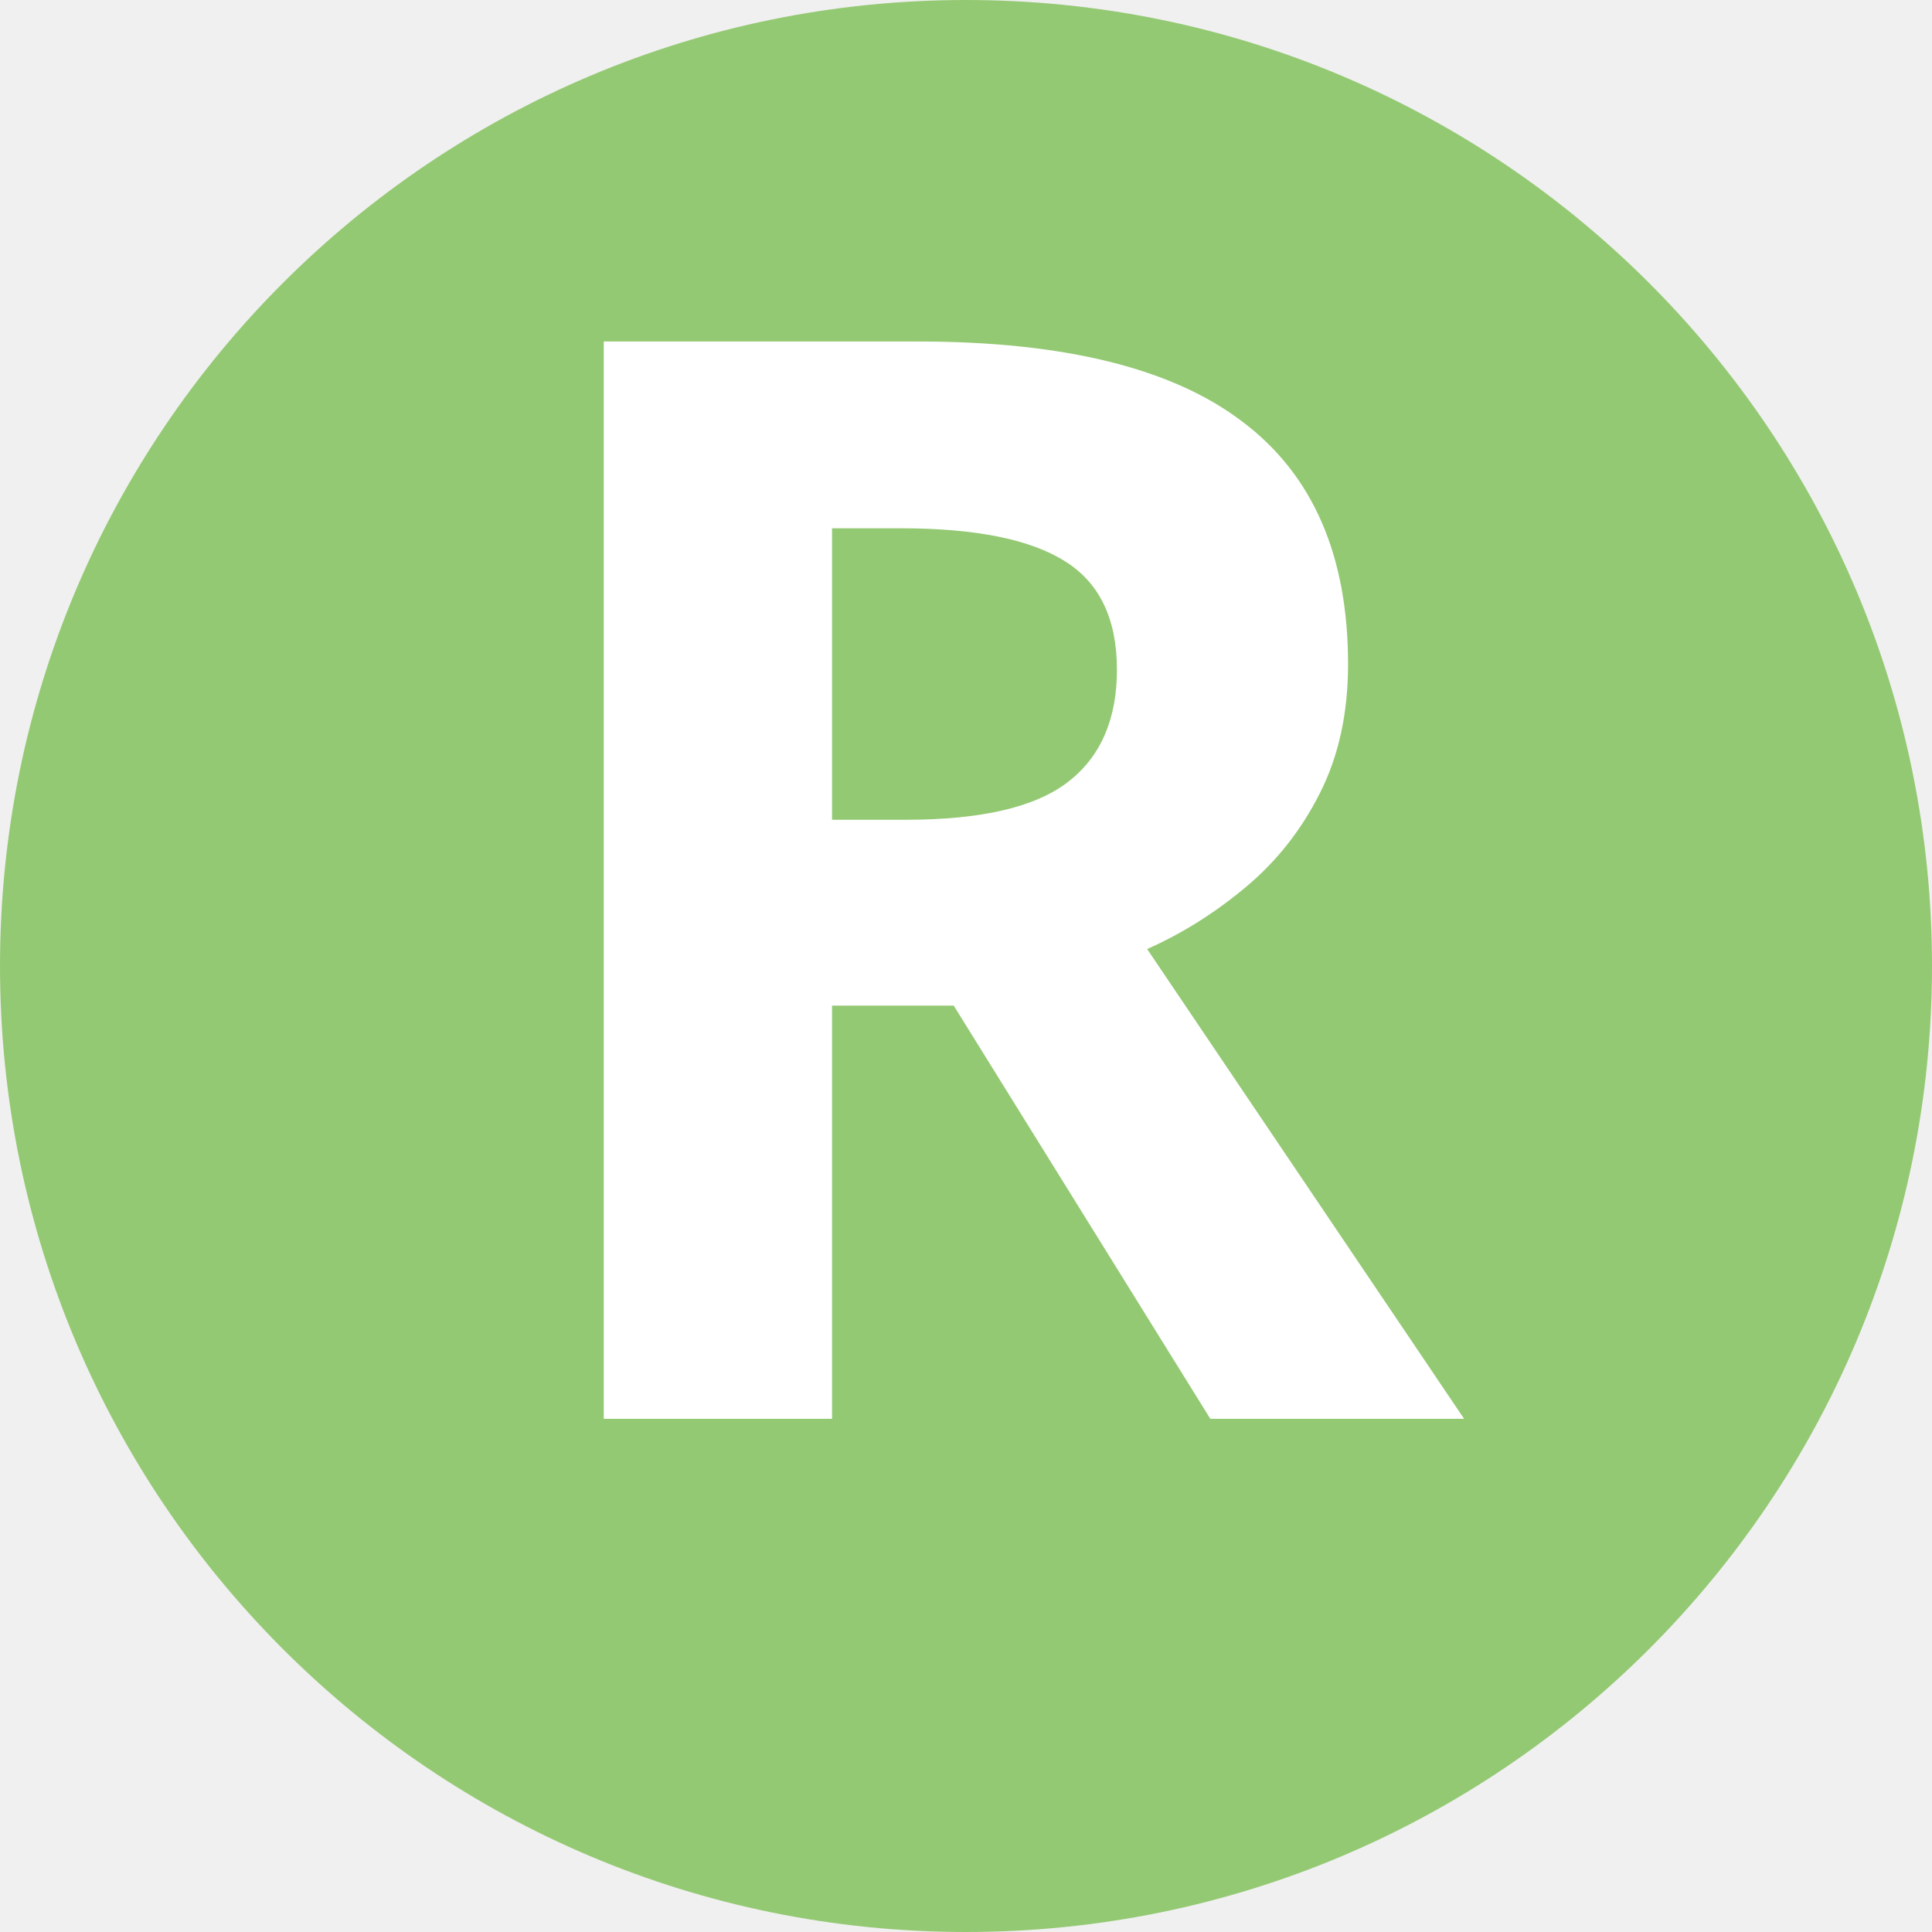
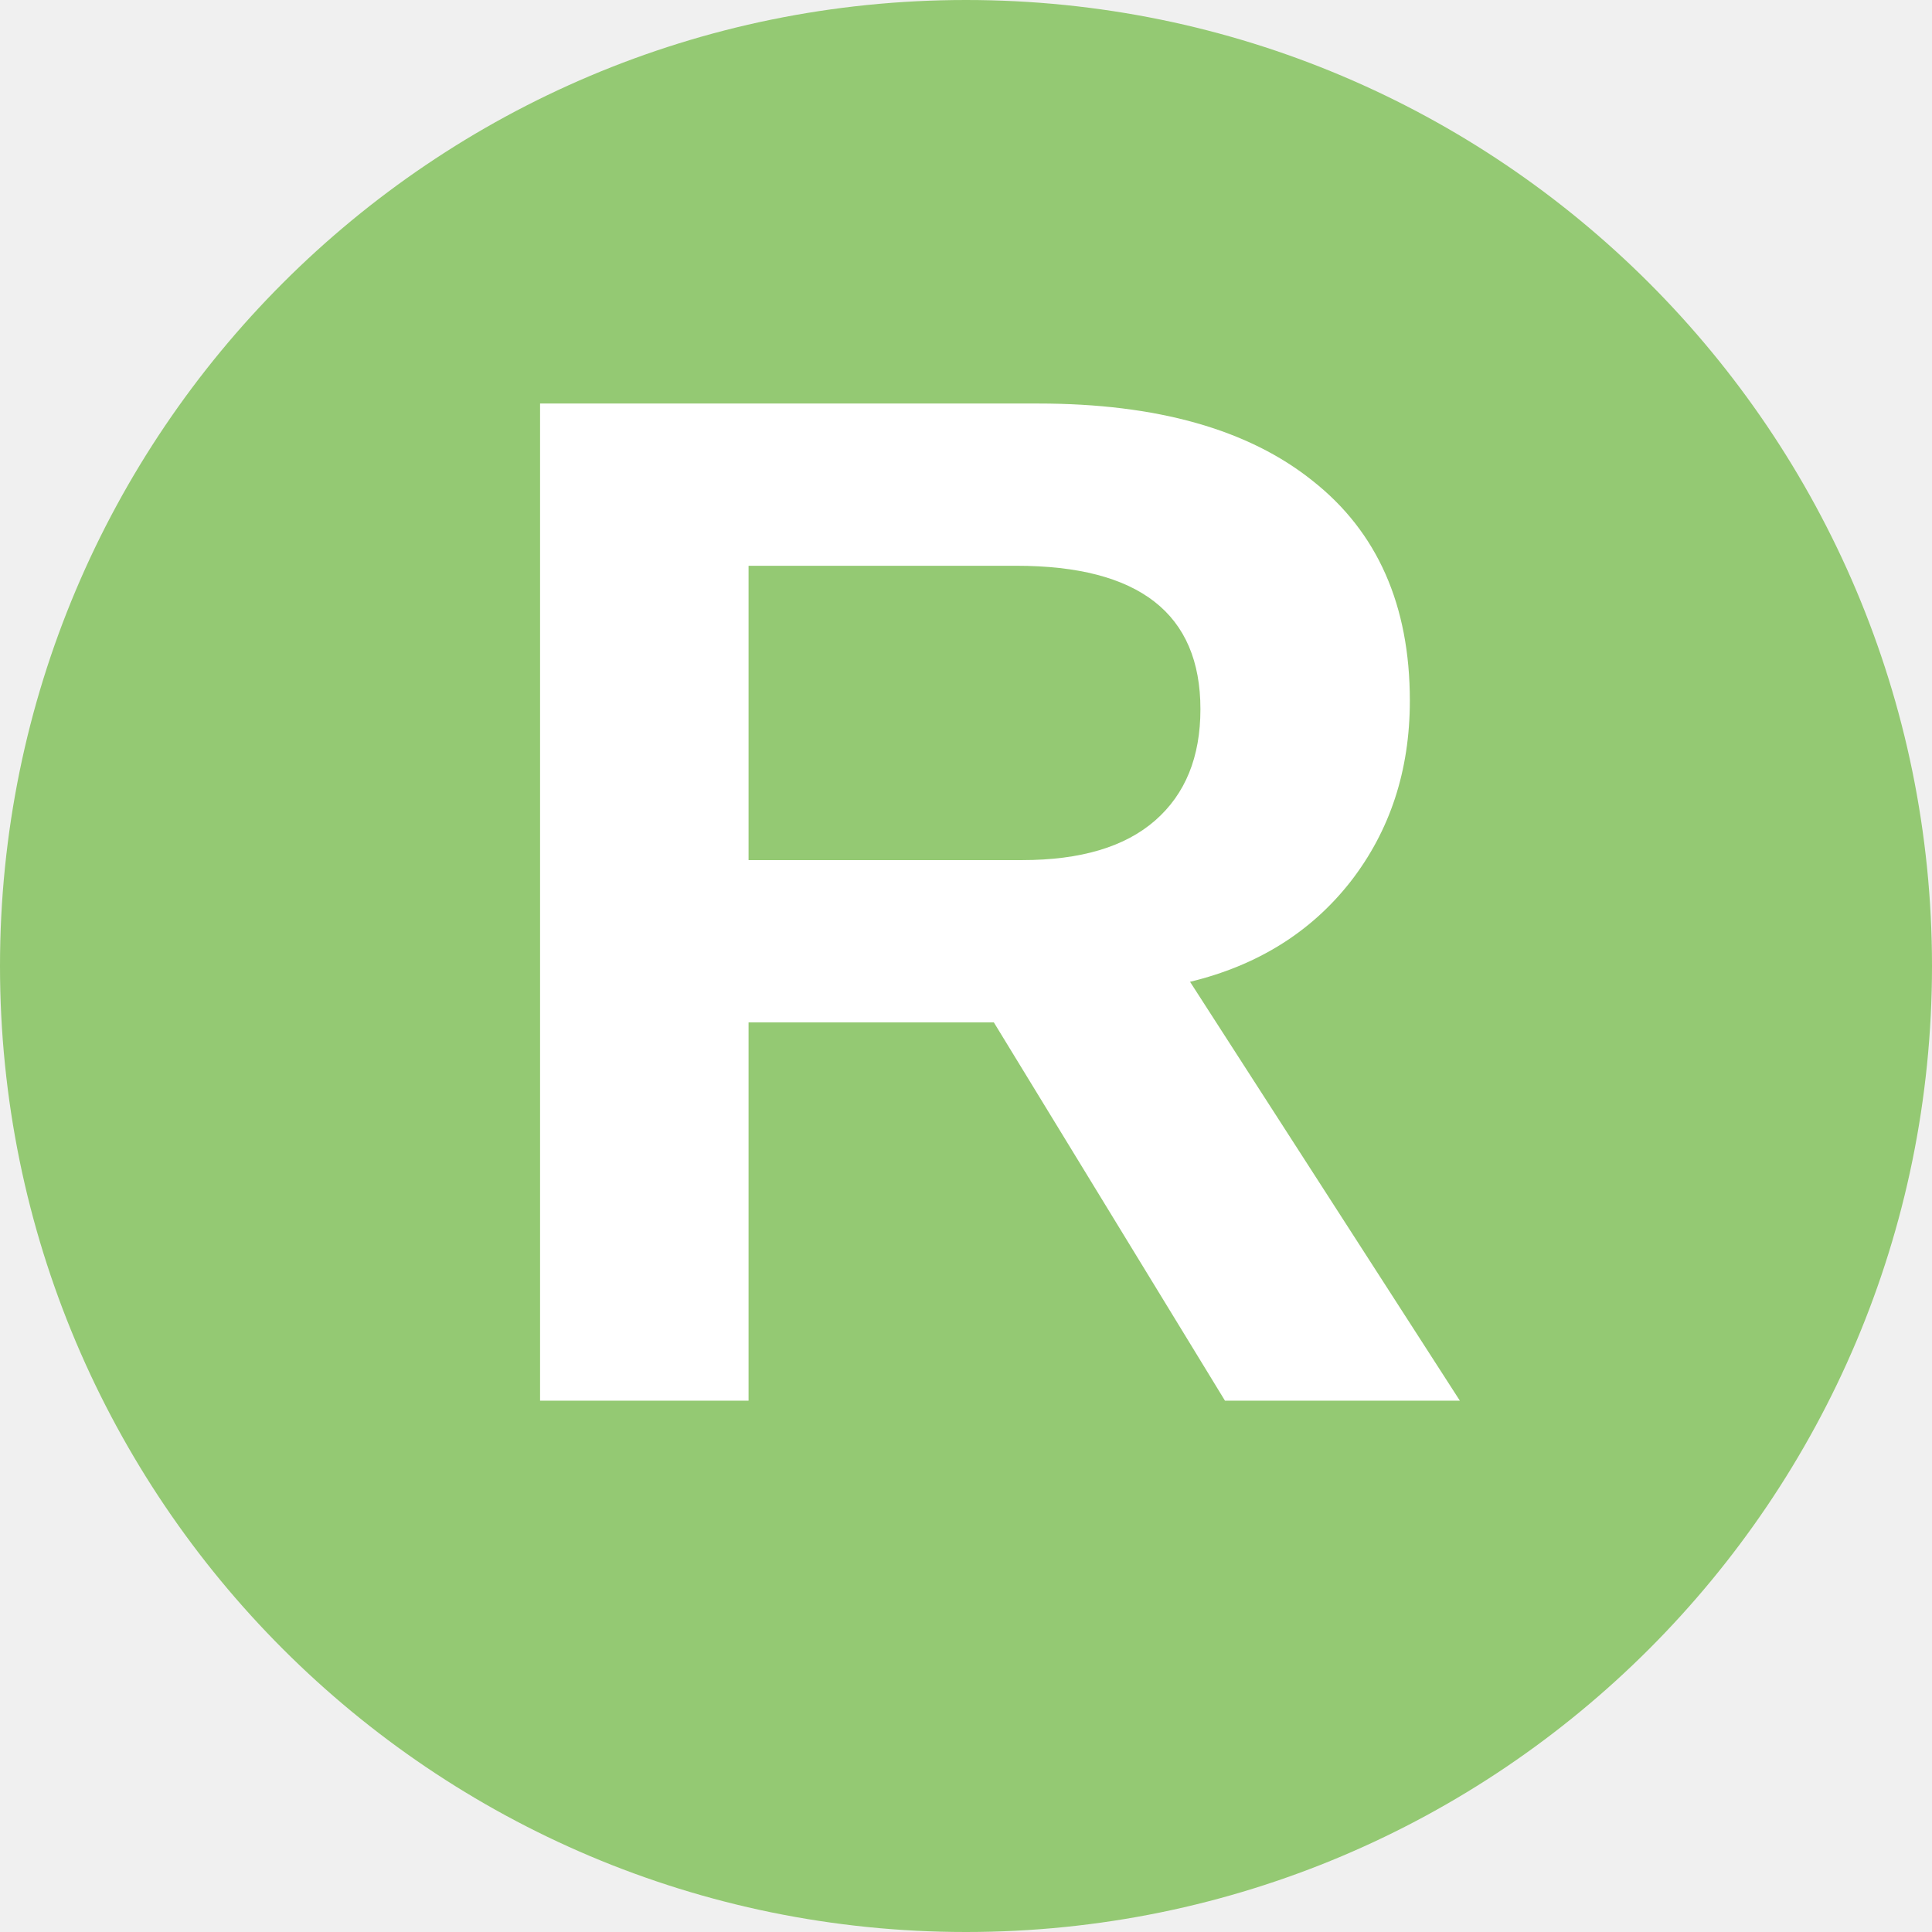
<svg xmlns="http://www.w3.org/2000/svg" width="32" height="32" viewBox="0 0 32 32" fill="none">
  <rect width="32" height="32" rx="16" fill="#94c973" />
-   <text x="50%" y="50%" text-anchor="middle" dy=".3em" fill="white" font-family="Verdana" font-weight="bold" font-size="25">R</text>
+   <text x="50%" y="50%" text-anchor="middle" dy=".3em" fill="white" font-family="Arial" font-weight="bold" font-size="24">R</text>
</svg>
